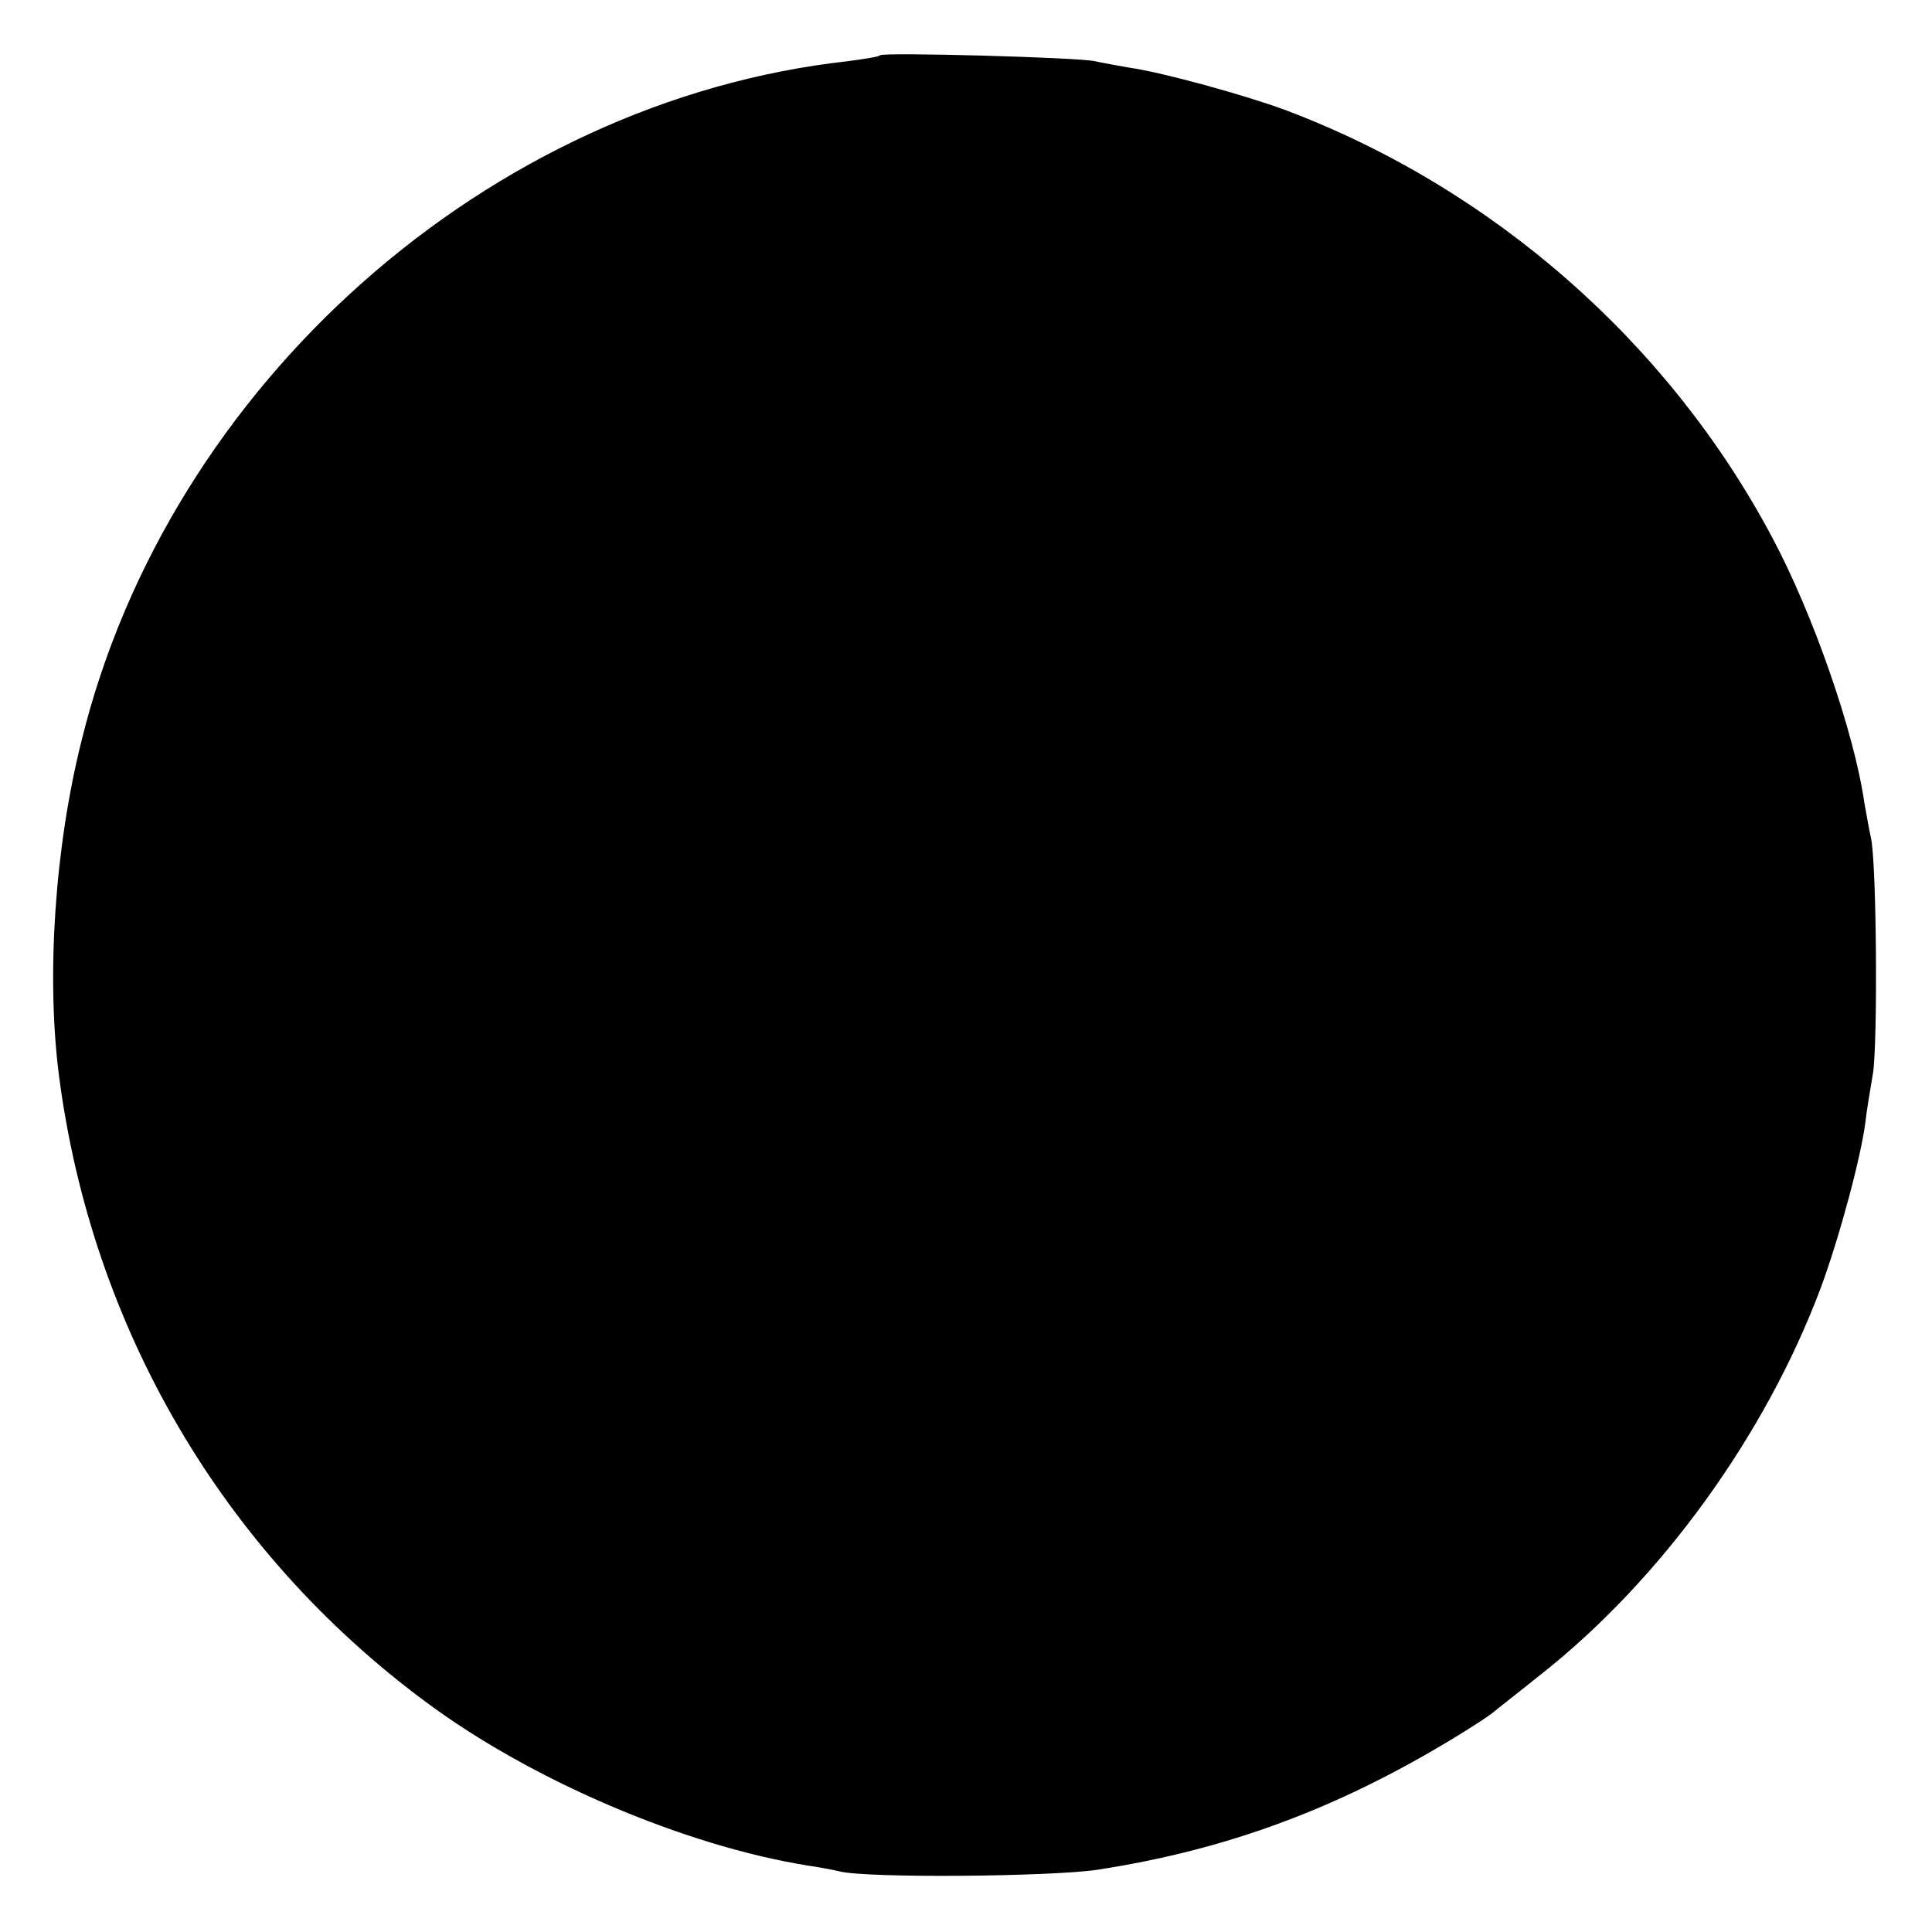
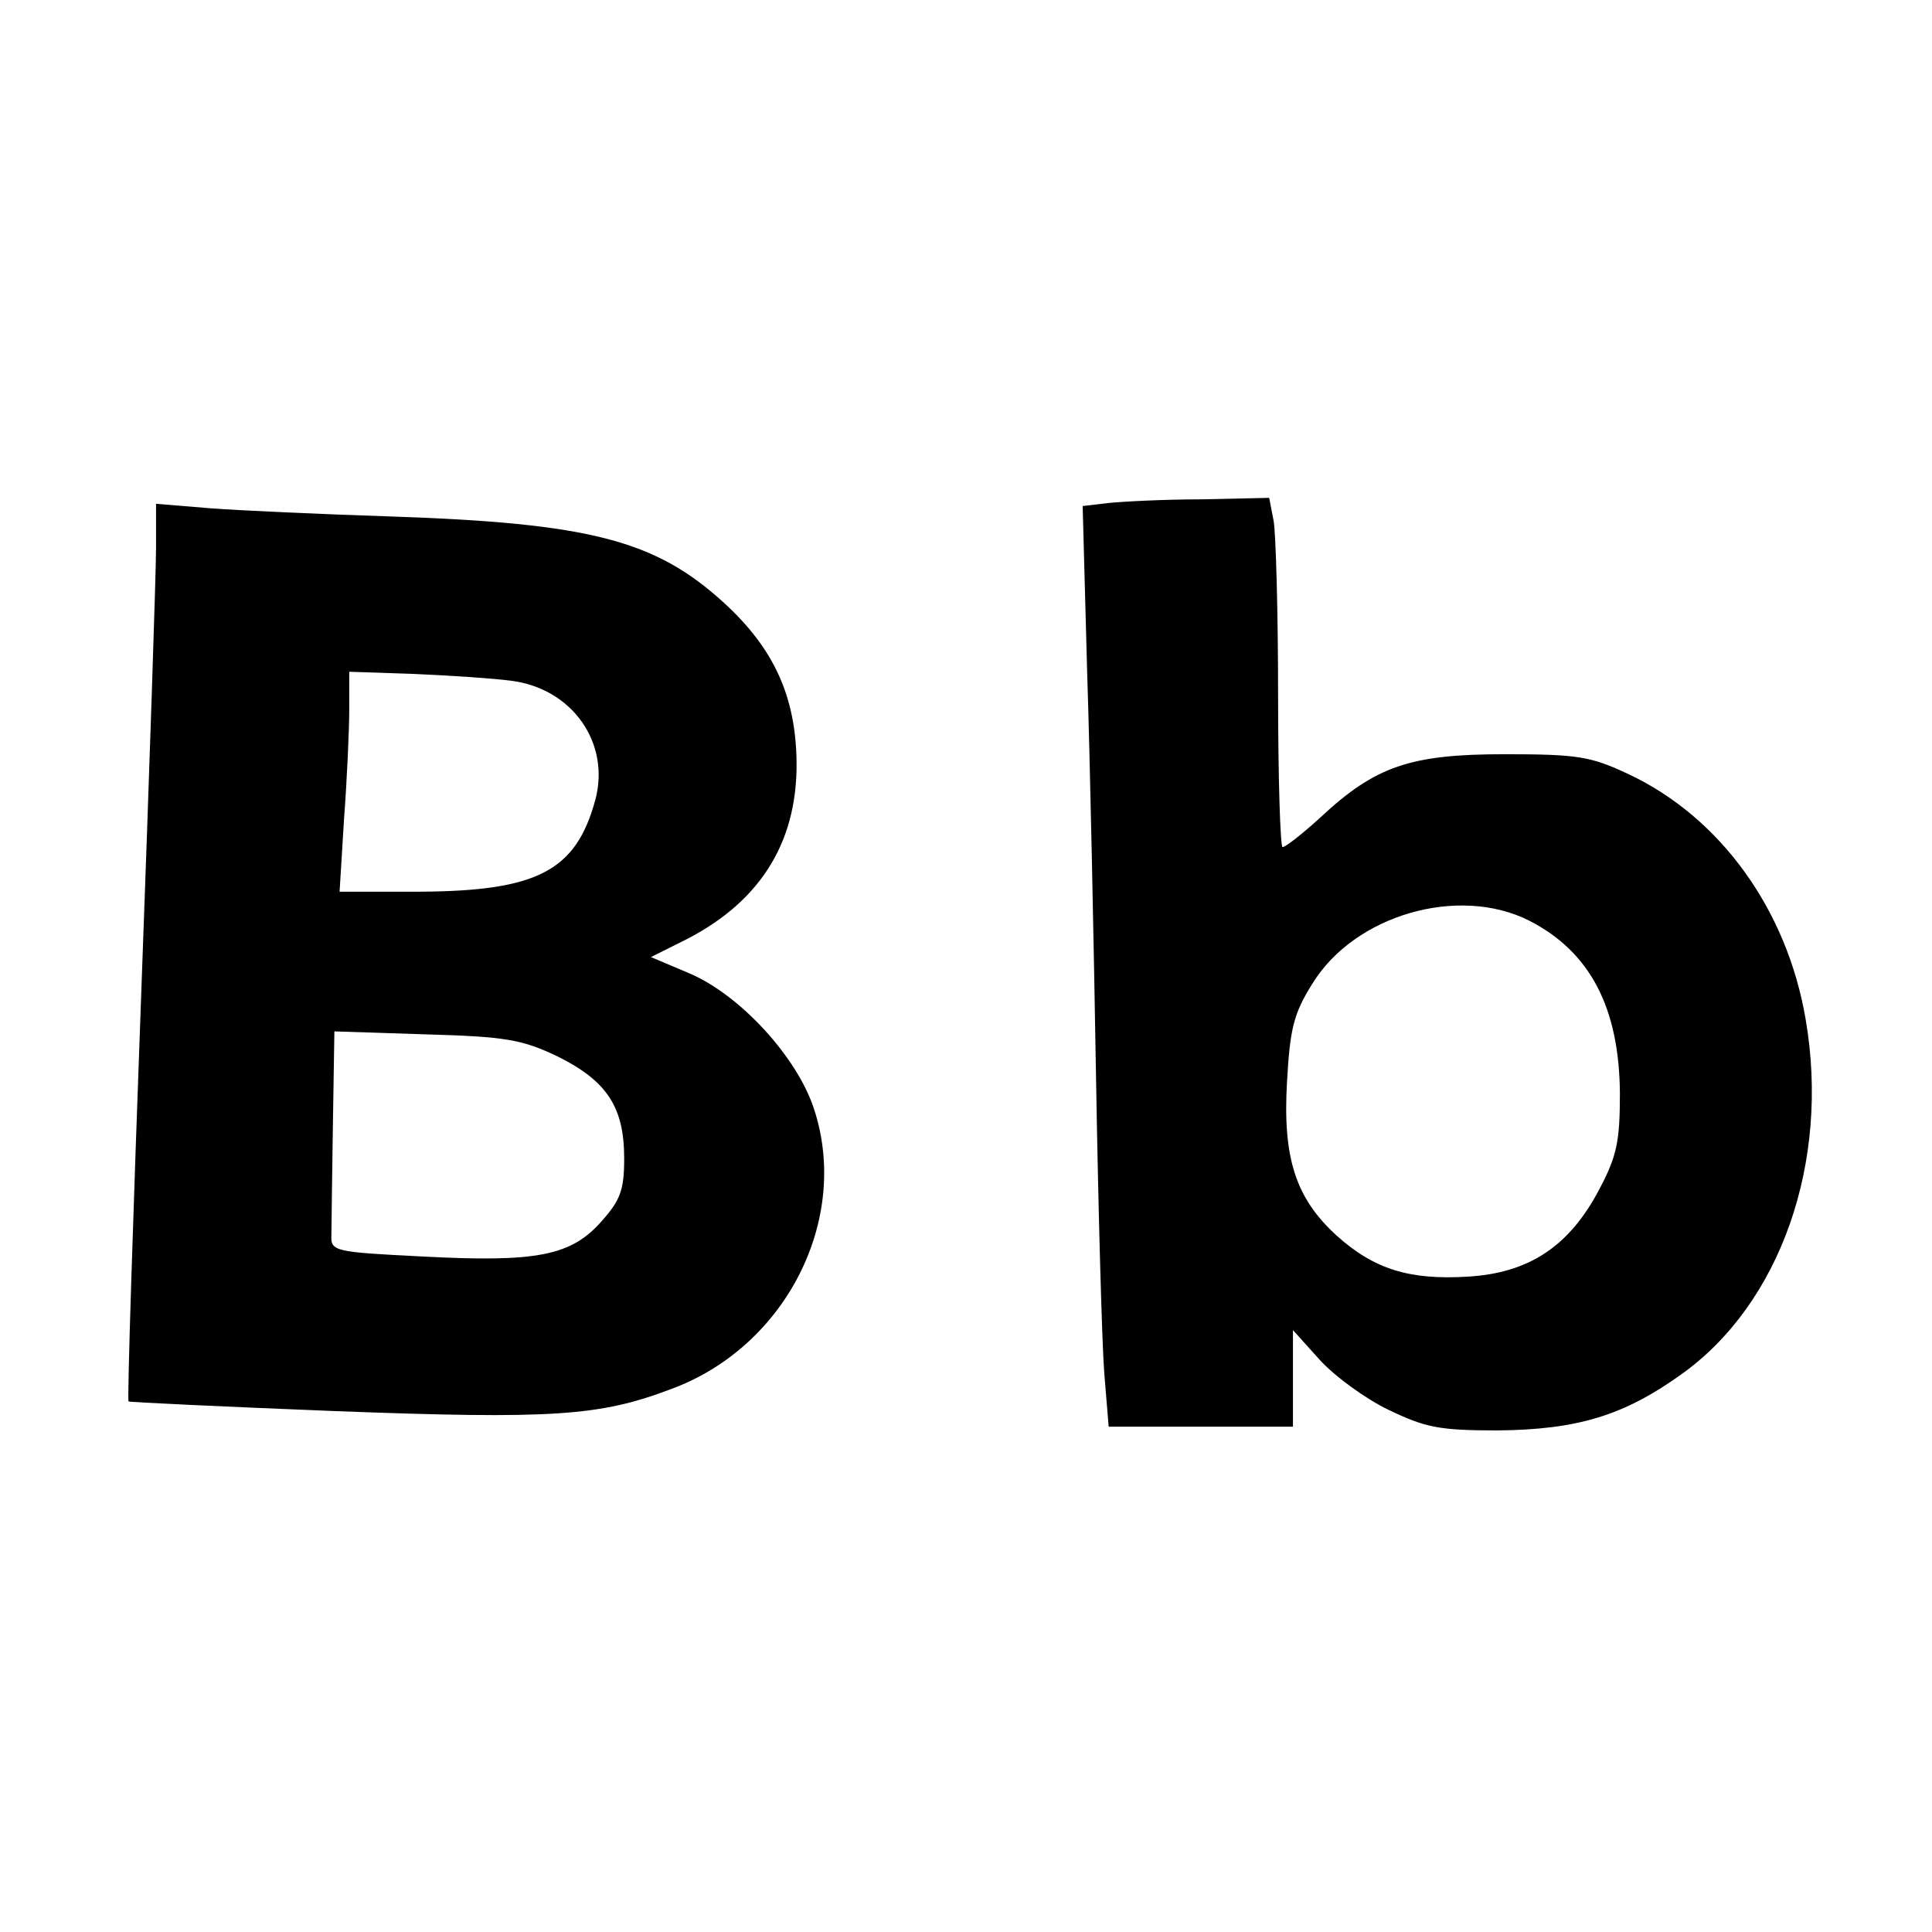
- <svg xmlns="http://www.w3.org/2000/svg" version="1.0" width="360pt" height="360pt" viewBox="0 0 360 360" preserveAspectRatio="xMidYMid meet">
-   <g transform="translate(0,360) scale(0.1,-0.1)" fill="#000000" stroke="none">
-     <path d="M1640 3497 c-3 -3 -30 -7 -60 -11 -669 -74 -1265 -602 -1428 -1266 -50 -199 -66 -440 -42 -625 61 -469 305 -886 683 -1166 196 -146 482 -268 711 -305 21 -3 48 -8 60 -11 50 -13 394 -10 481 3 240 37 445 113 660 243 35 21 70 44 77 50 7 6 47 37 88 70 225 177 420 447 523 722 35 95 75 244 83 309 2 19 9 60 14 90 9 56 7 395 -4 440 -3 13 -8 42 -12 64 -19 132 -96 353 -172 495 -193 363 -520 650 -907 796 -76 28 -228 70 -291 79 -22 4 -51 9 -64 12 -30 7 -394 17 -400 11z" />
+ <svg xmlns="http://www.w3.org/2000/svg" version="1.0" width="260pt" height="260pt" viewBox="0 0 260 260" preserveAspectRatio="xMidYMid meet">
+   <g transform="translate(0,260) scale(0.1,-0.1)" fill="#000000" stroke="none">
+     <path d="M1491 1923 l-34 -4 6 -222 c4 -122 9 -368 12 -547 3 -179 8 -358 11 -397 l6 -73 124 0 124 0 0 65 0 65 36 -40 c20 -22 61 -52 92 -67 50 -24 68 -28 147 -28 108 1 170 20 247 75 134 95 201 286 168 478 -25 148 -115 272 -238 330 -51 24 -68 27 -167 27 -127 0 -174 -16 -248 -85 -24 -22 -47 -40 -51 -40 -3 0 -6 92 -6 204 0 112 -3 218 -6 235 l-6 31 -92 -2 c-50 0 -106 -3 -125 -5z m567 -562 c82 -42 121 -117 122 -232 0 -65 -4 -85 -28 -130 -40 -76 -94 -112 -176 -117 -79 -5 -127 10 -177 55 -55 50 -73 104 -67 207 4 72 9 92 34 132 57 93 197 133 292 85z" />
+     <path d="M210 1863 c0 -32 -9 -303 -20 -602 -11 -300 -19 -546 -17 -547 1 -1 126 -7 278 -13 293 -11 356 -7 453 30 154 57 241 229 191 378 -23 69 -99 152 -167 181 l-52 22 38 19 c106 51 159 132 158 243 -1 88 -30 153 -98 215 -92 84 -180 107 -449 116 -93 3 -203 8 -242 11 l-73 6 0 -59z m477 -179 c83 -10 135 -84 114 -161 -26 -95 -78 -122 -235 -123 l-109 0 6 98 c4 53 7 120 7 148 l0 50 88 -3 c48 -2 106 -6 129 -9z m64 -506 c66 -33 89 -68 89 -137 0 -42 -5 -56 -30 -84 -41 -47 -87 -56 -240 -48 -121 6 -125 7 -124 29 0 12 1 79 2 148 l2 126 123 -4 c108 -3 130 -7 178 -30z" />
  </g>
</svg>
